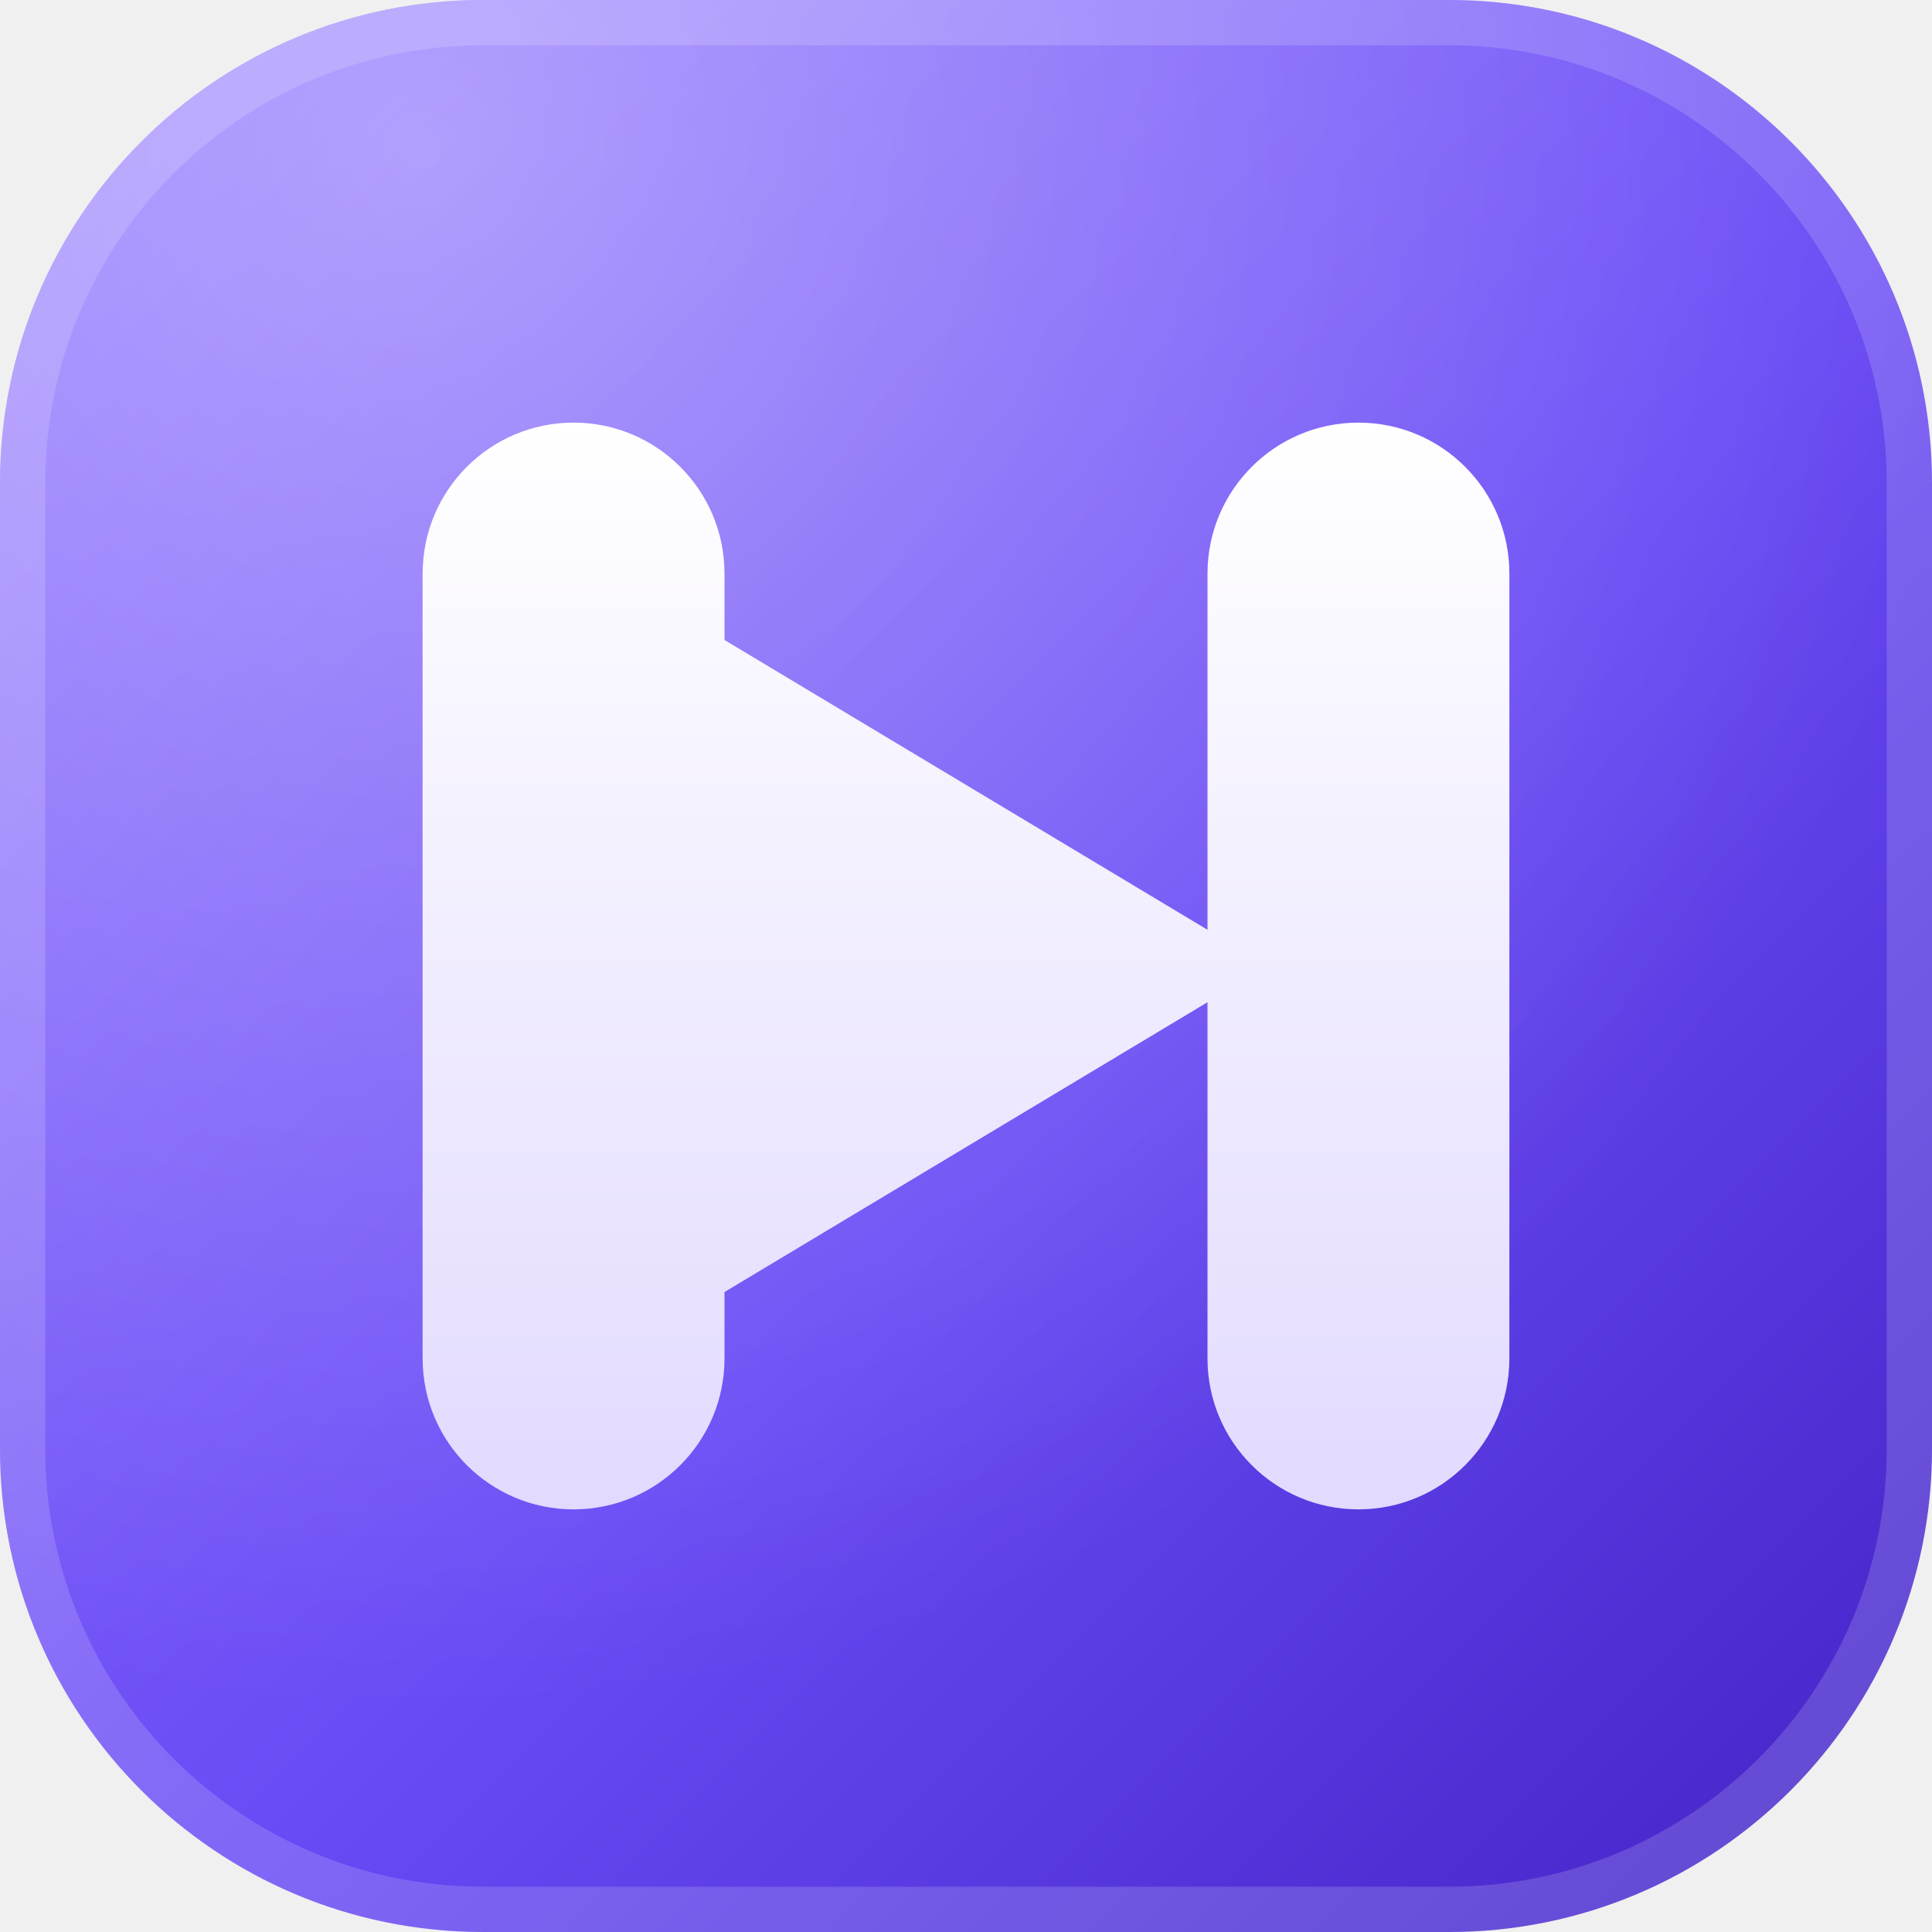
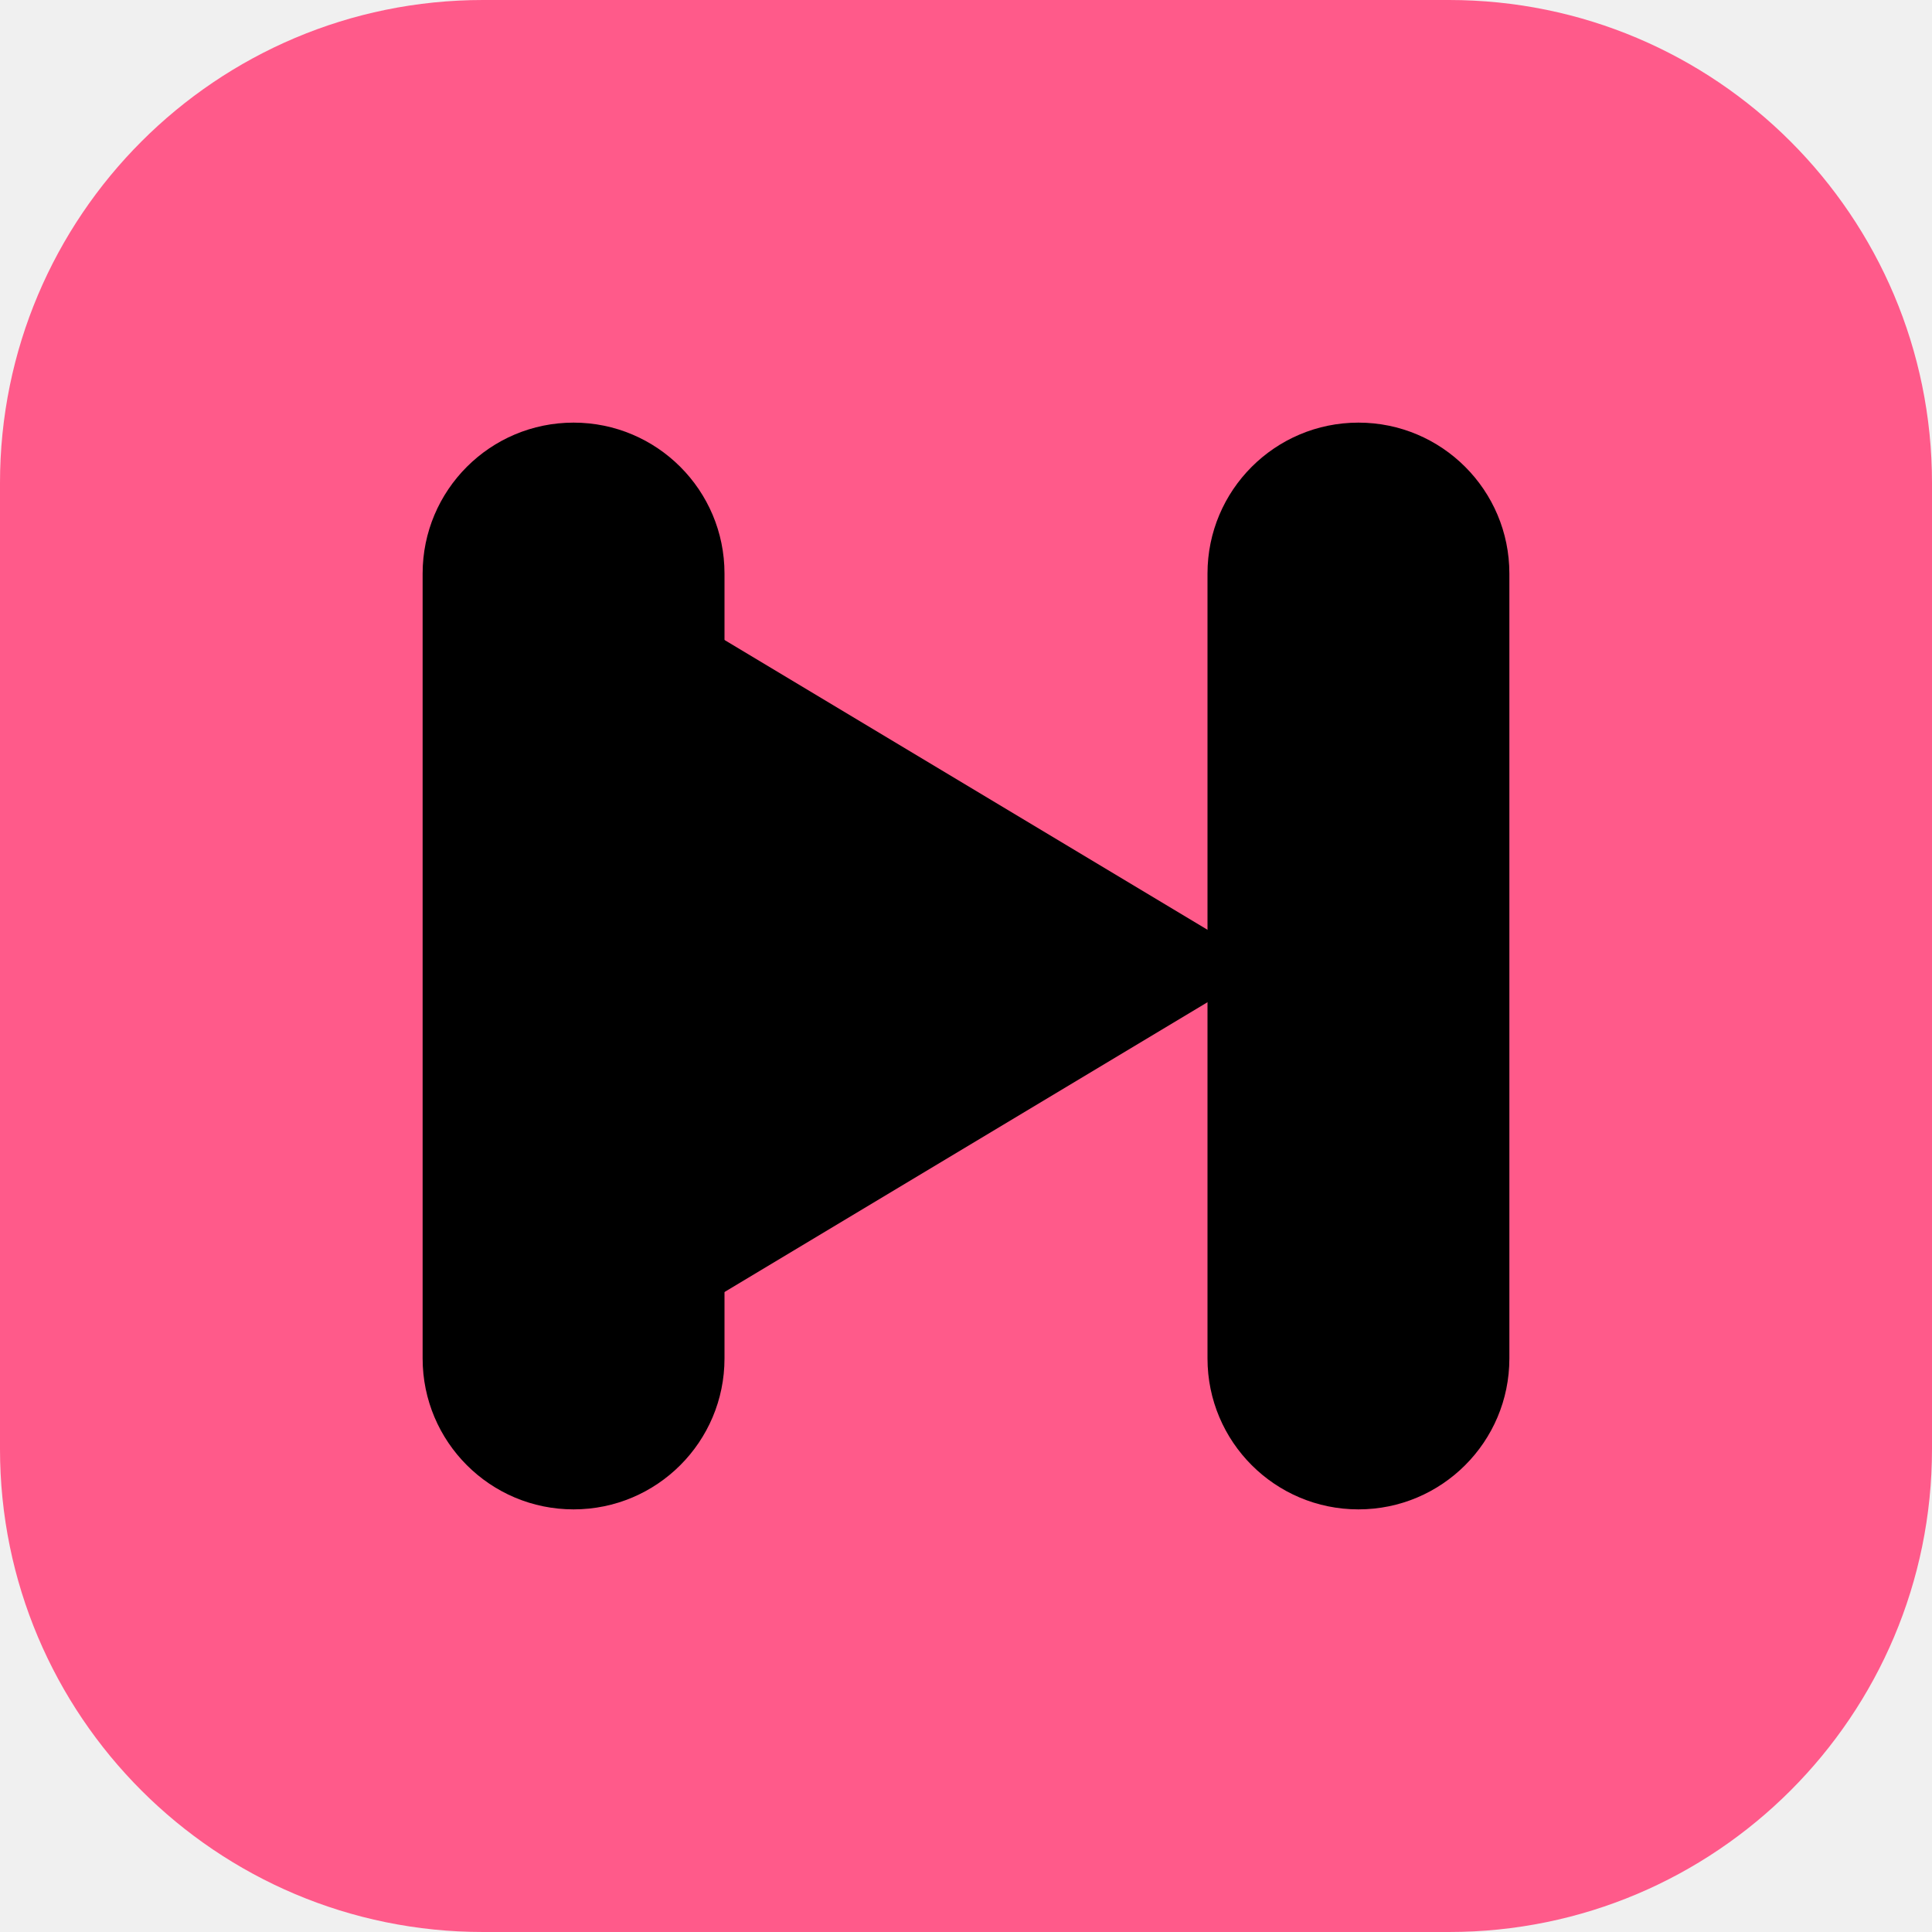
<svg xmlns="http://www.w3.org/2000/svg" viewBox="0 0 64 64">
-   <defs>
-     <linearGradient id="bg" x1="0" y1="0" x2="1" y2="1">
-       <stop offset="0" stop-color="#9579ff" />
-       <stop offset="0.55" stop-color="#6a4af5" />
-       <stop offset="1" stop-color="#4222c4" />
-     </linearGradient>
-     <radialGradient id="shine" cx="0.22" cy="0.08" r="0.8">
-       <stop offset="0" stop-color="#fff" stop-opacity="0.34" />
-       <stop offset="1" stop-color="#fff" stop-opacity="0" />
-     </radialGradient>
-     <linearGradient id="ink" gradientUnits="userSpaceOnUse" x1="0" y1="14" x2="0" y2="50">
-       <stop offset="0" stop-color="#fff" />
-       <stop offset="1" stop-color="#e2daff" />
-     </linearGradient>
-   </defs>
-   <rect width="64" height="64" rx="16" fill="url(#bg)" />
-   <rect width="64" height="64" rx="16" fill="url(#shine)" />
-   <rect x="0.75" y="0.75" width="62.5" height="62.5" rx="15.25" fill="none" stroke="#fff" stroke-opacity="0.16" stroke-width="1.5" />
-   <g fill="url(#ink)">
+   <rect width="64" height="64" rx="16" fill="#ff5a8a" />
+   <g fill="#000">
    <rect x="14" y="14" width="10" height="36" rx="5" />
    <rect x="40" y="14" width="10" height="36" rx="5" />
    <path d="M22 20v24l20-12z" />
  </g>
</svg>
